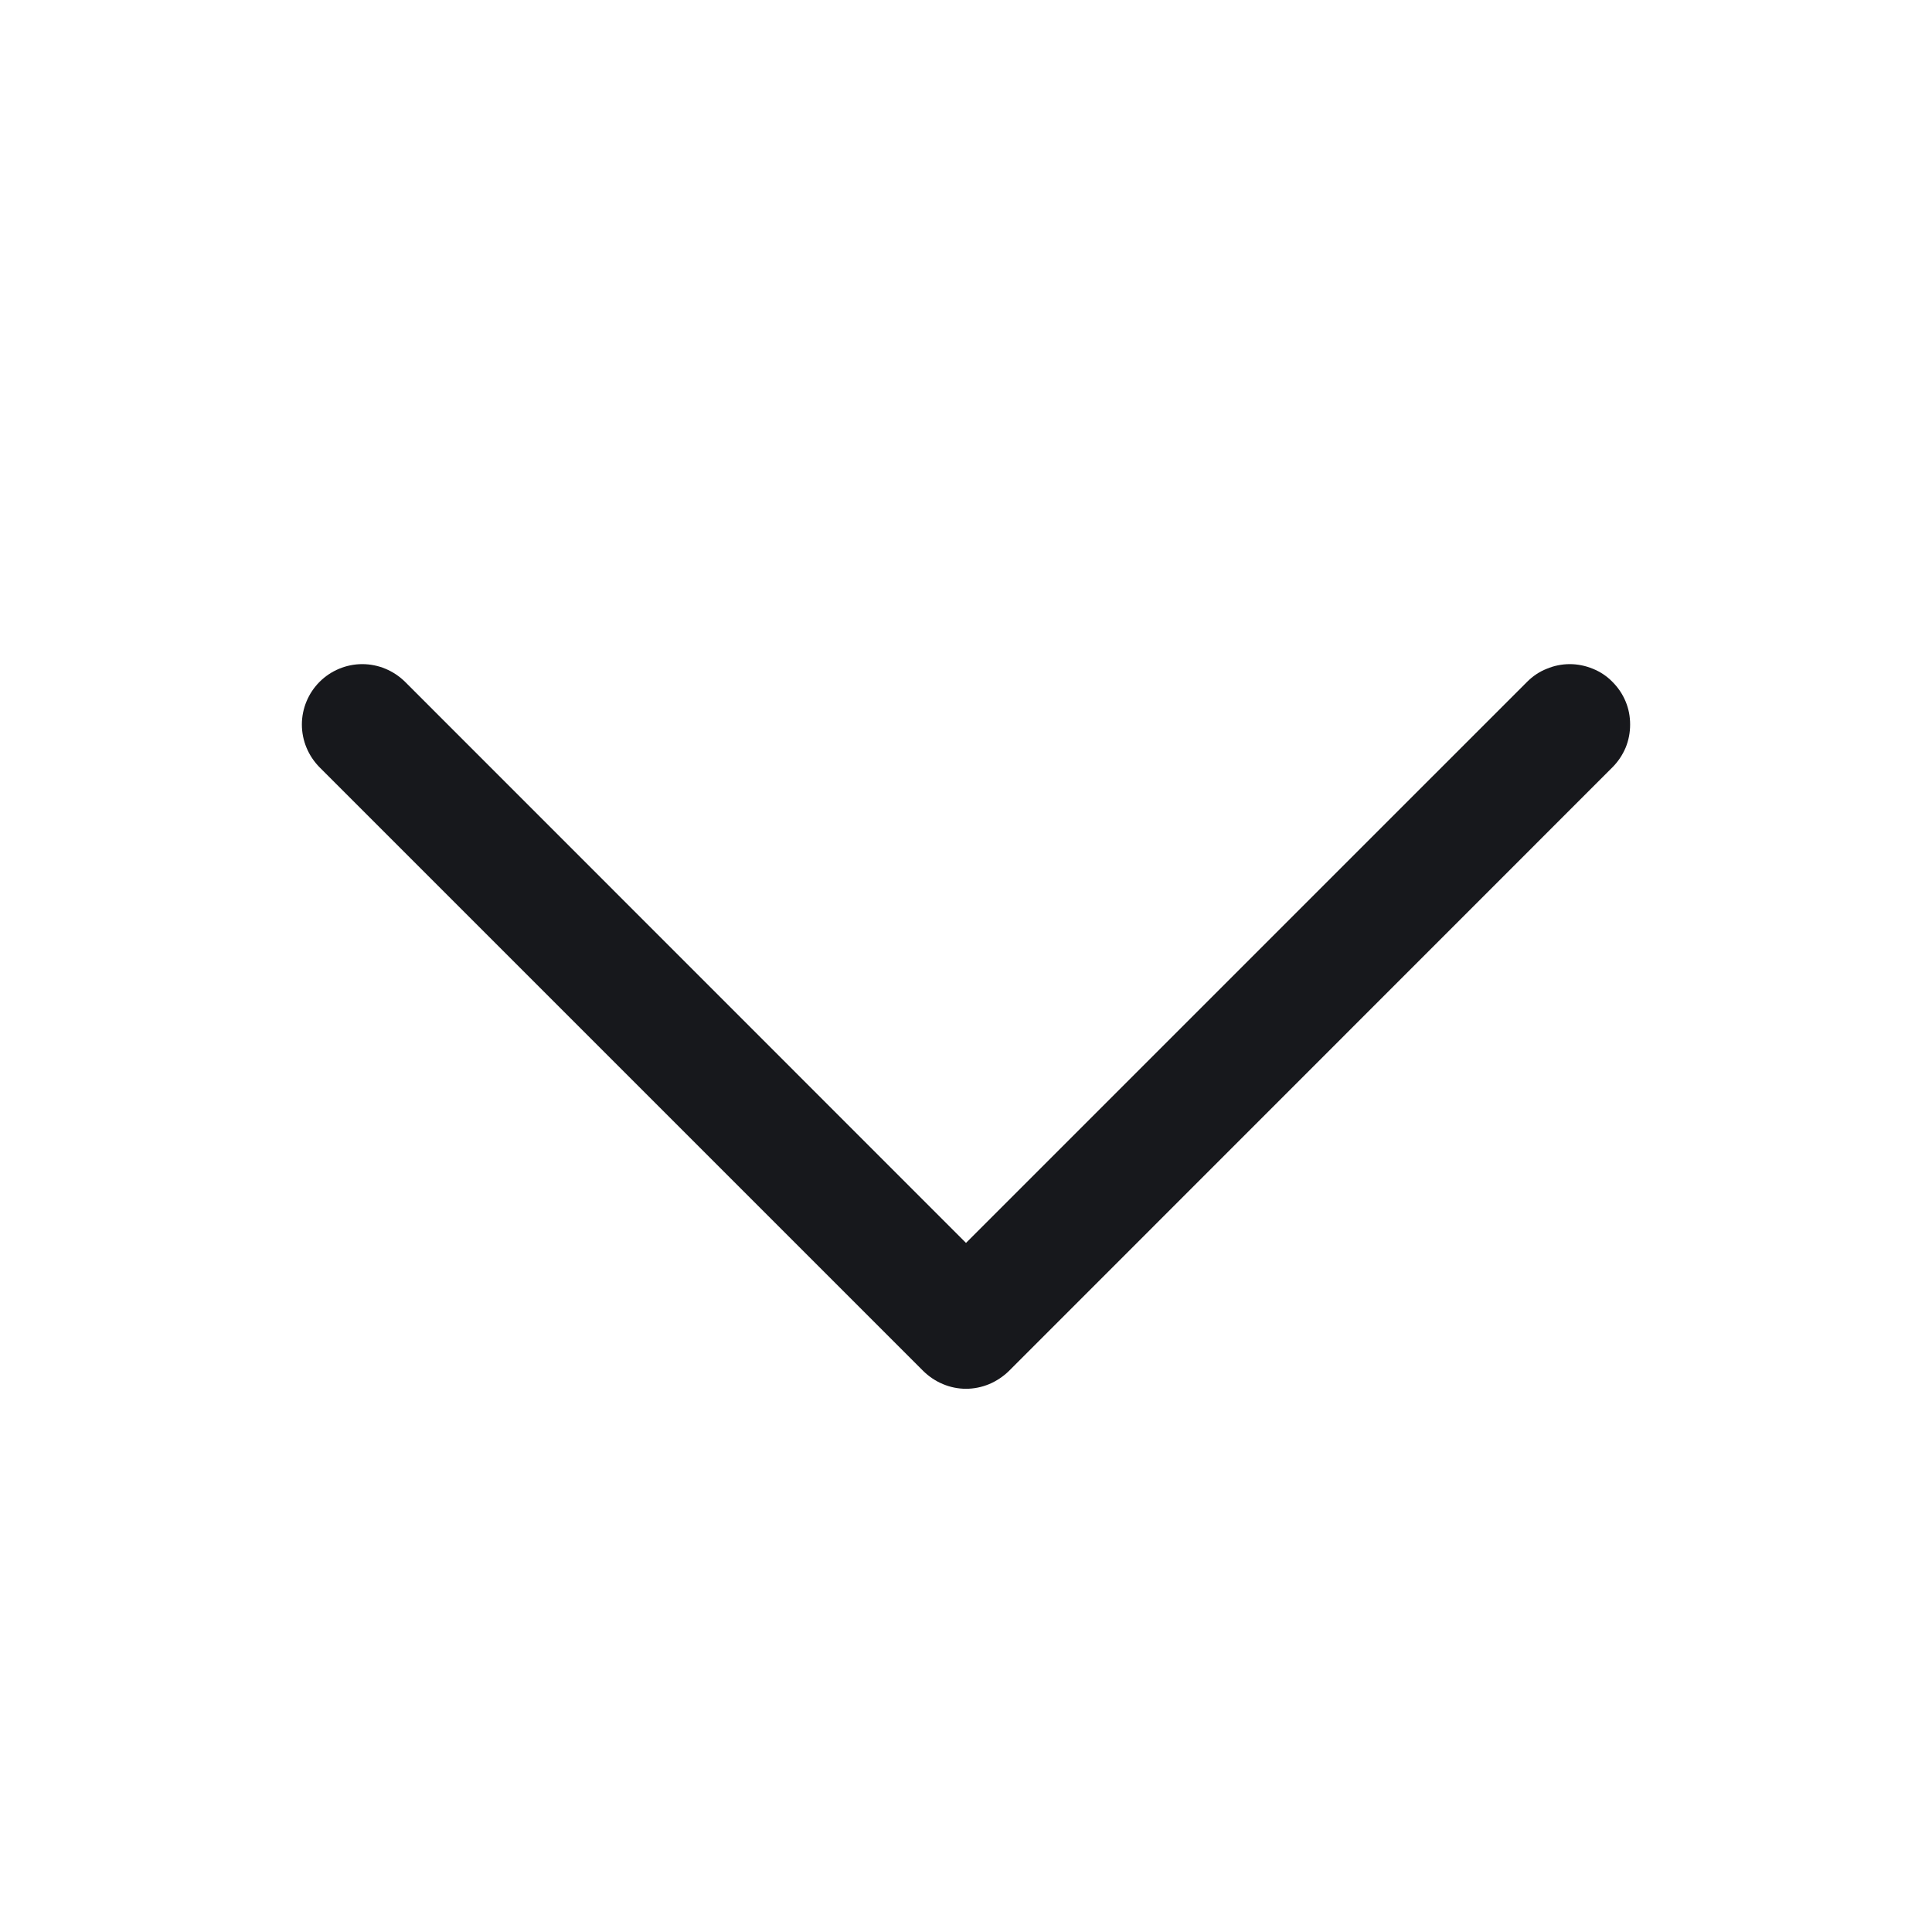
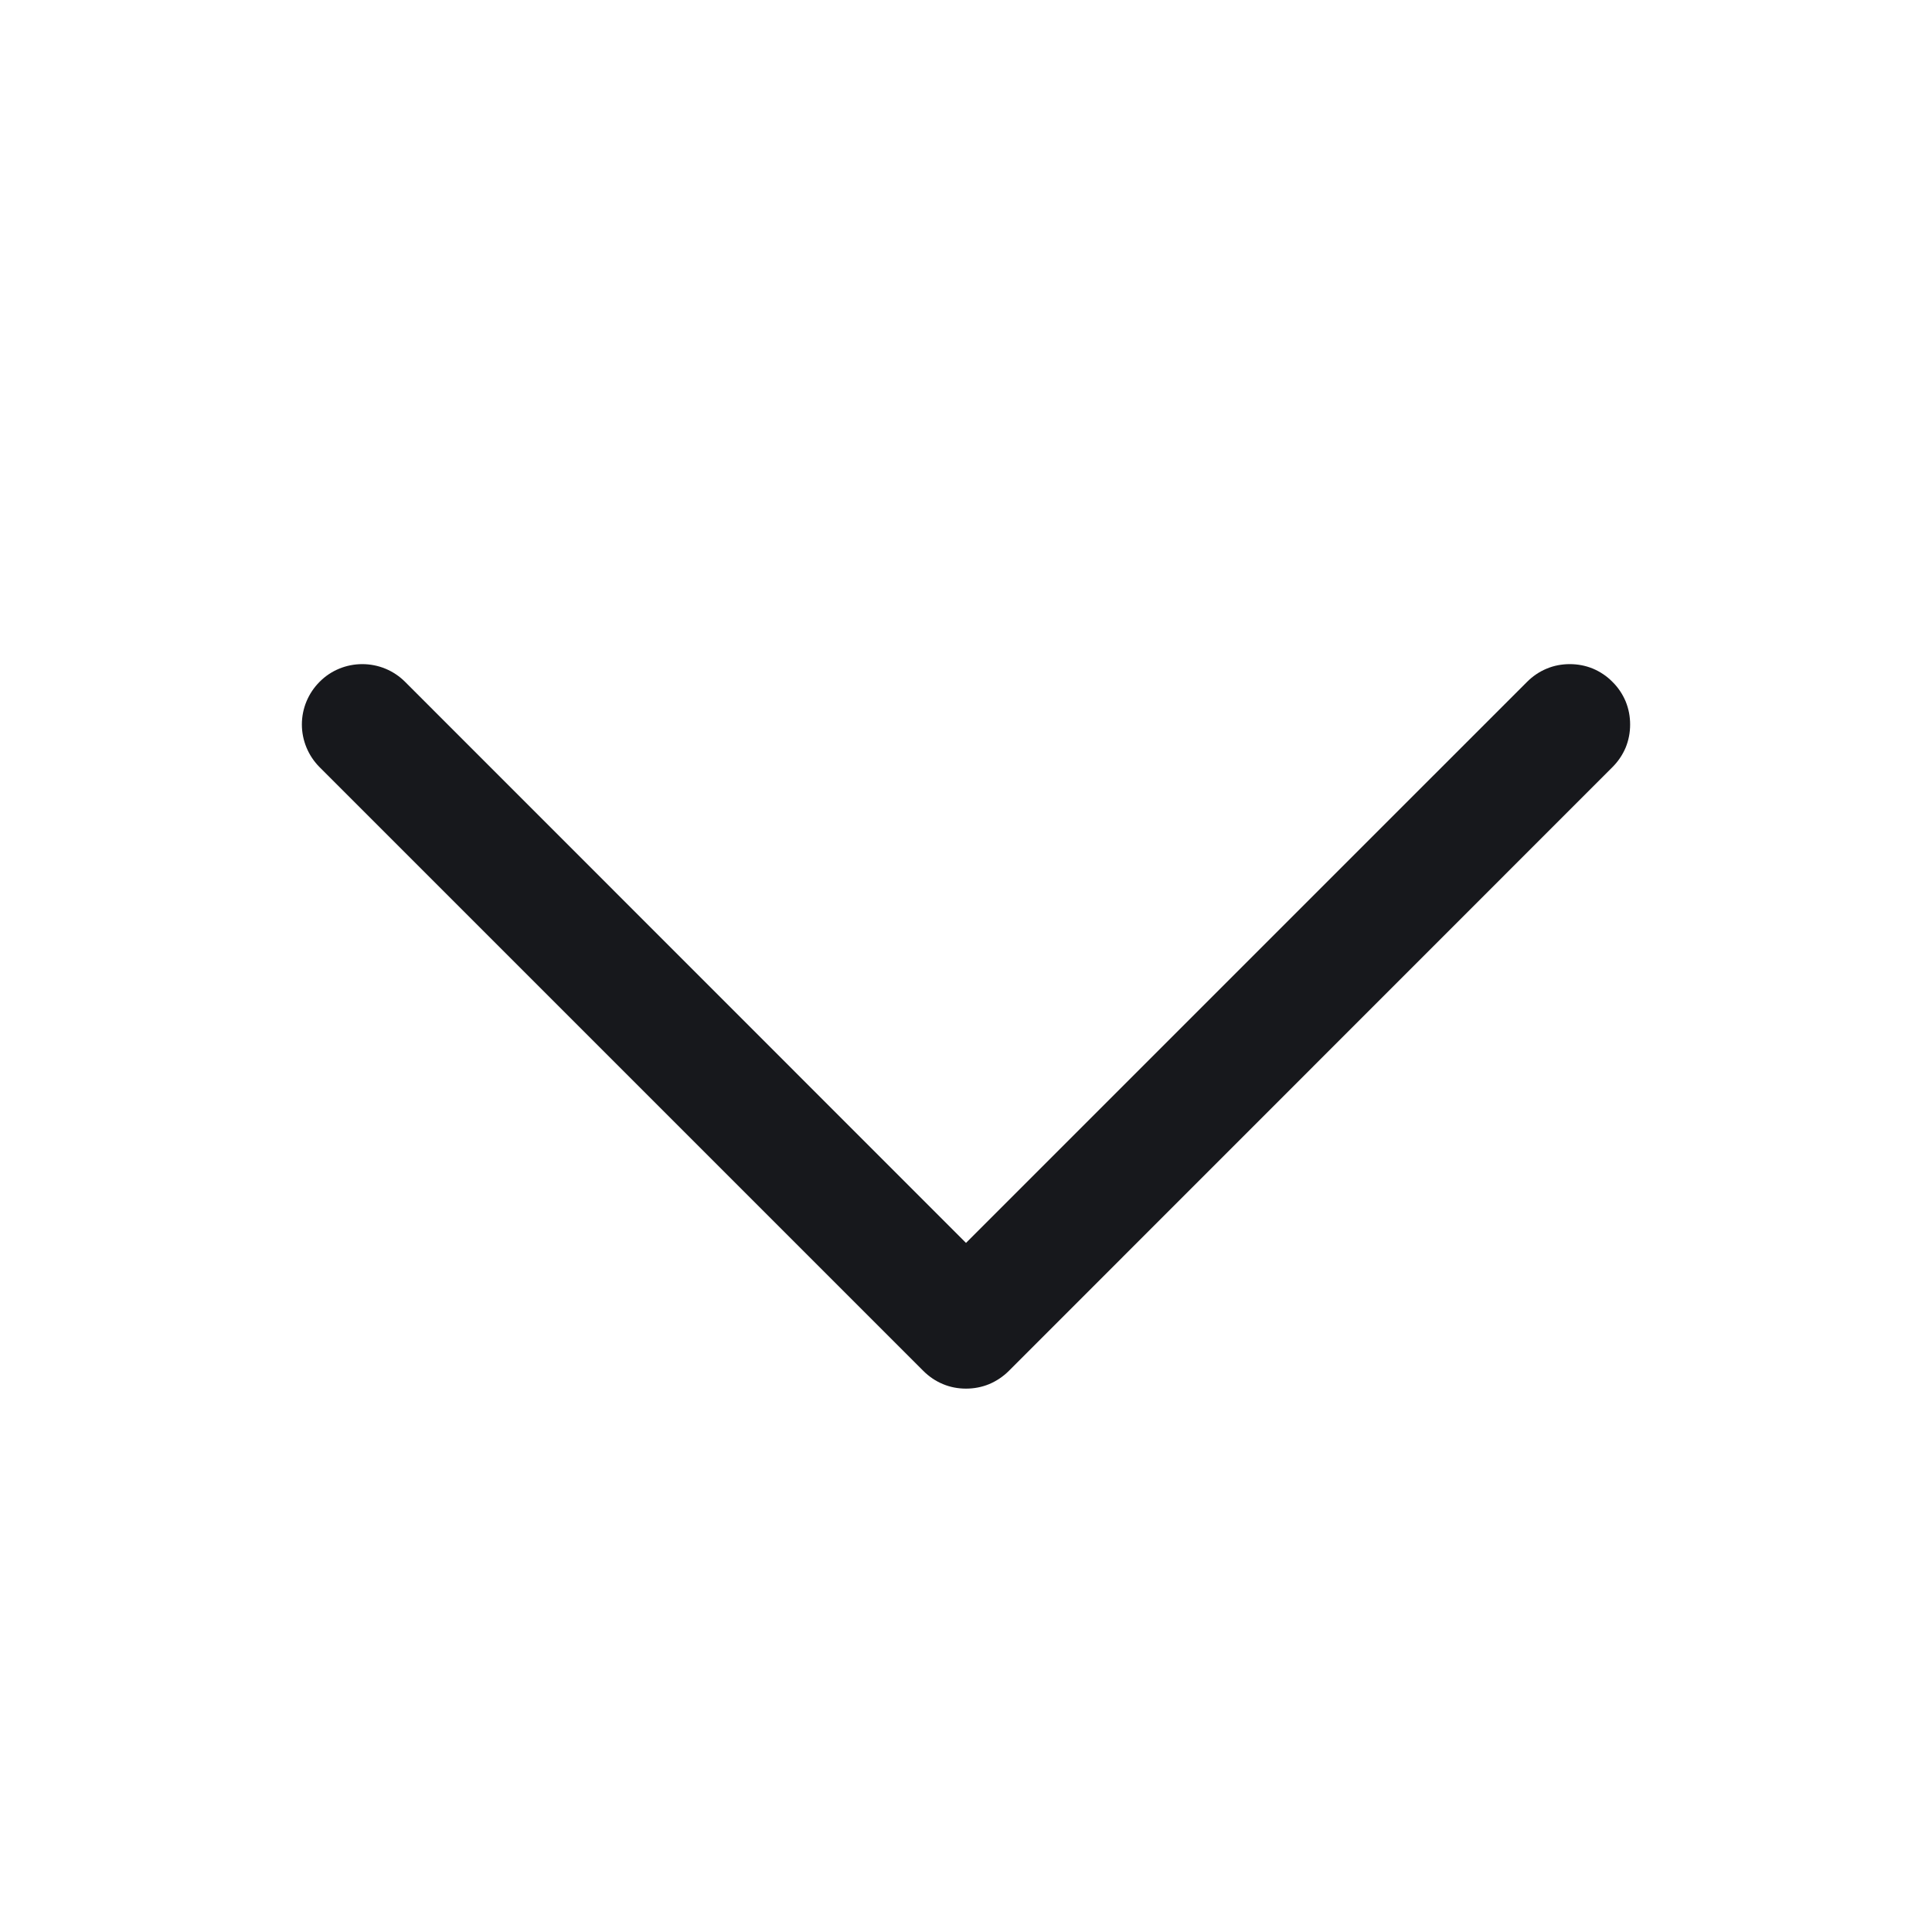
<svg xmlns="http://www.w3.org/2000/svg" width="12" height="12" viewBox="0 0 12 12" fill="none">
-   <path d="M10.015 4.766L6.266 8.516C6.231 8.55 6.189 8.578 6.144 8.597C6.098 8.616 6.049 8.626 6 8.626C5.951 8.626 5.902 8.616 5.857 8.597C5.811 8.578 5.77 8.55 5.735 8.516L1.985 4.766C1.915 4.695 1.875 4.6 1.875 4.5C1.875 4.401 1.915 4.305 1.985 4.235C2.055 4.165 2.151 4.125 2.25 4.125C2.35 4.125 2.445 4.165 2.516 4.235L6 7.72L9.485 4.235C9.52 4.2 9.561 4.172 9.607 4.154C9.652 4.135 9.701 4.125 9.75 4.125C9.799 4.125 9.848 4.135 9.894 4.154C9.939 4.172 9.981 4.2 10.015 4.235C10.05 4.27 10.078 4.311 10.097 4.357C10.116 4.402 10.125 4.451 10.125 4.5C10.125 4.549 10.116 4.598 10.097 4.644C10.078 4.689 10.05 4.731 10.015 4.766Z" fill="#17181C" />
+   <path d="M10.015 4.765L6.266 8.515C6.231 8.55 6.189 8.578 6.144 8.597C6.098 8.616 6.049 8.625 6 8.625C5.951 8.625 5.902 8.616 5.857 8.597C5.811 8.578 5.77 8.55 5.735 8.515L1.985 4.765C1.915 4.695 1.875 4.599 1.875 4.5C1.875 4.4 1.915 4.305 1.985 4.235C2.055 4.164 2.151 4.125 2.25 4.125C2.35 4.125 2.445 4.164 2.516 4.235L6 7.72L9.485 4.235C9.52 4.2 9.561 4.172 9.607 4.153C9.652 4.134 9.701 4.125 9.75 4.125C9.799 4.125 9.848 4.134 9.894 4.153C9.939 4.172 9.981 4.2 10.015 4.235C10.05 4.269 10.078 4.311 10.097 4.356C10.116 4.402 10.125 4.451 10.125 4.5C10.125 4.549 10.116 4.598 10.097 4.644C10.078 4.689 10.05 4.73 10.015 4.765Z" fill="#17181C" />
</svg>
